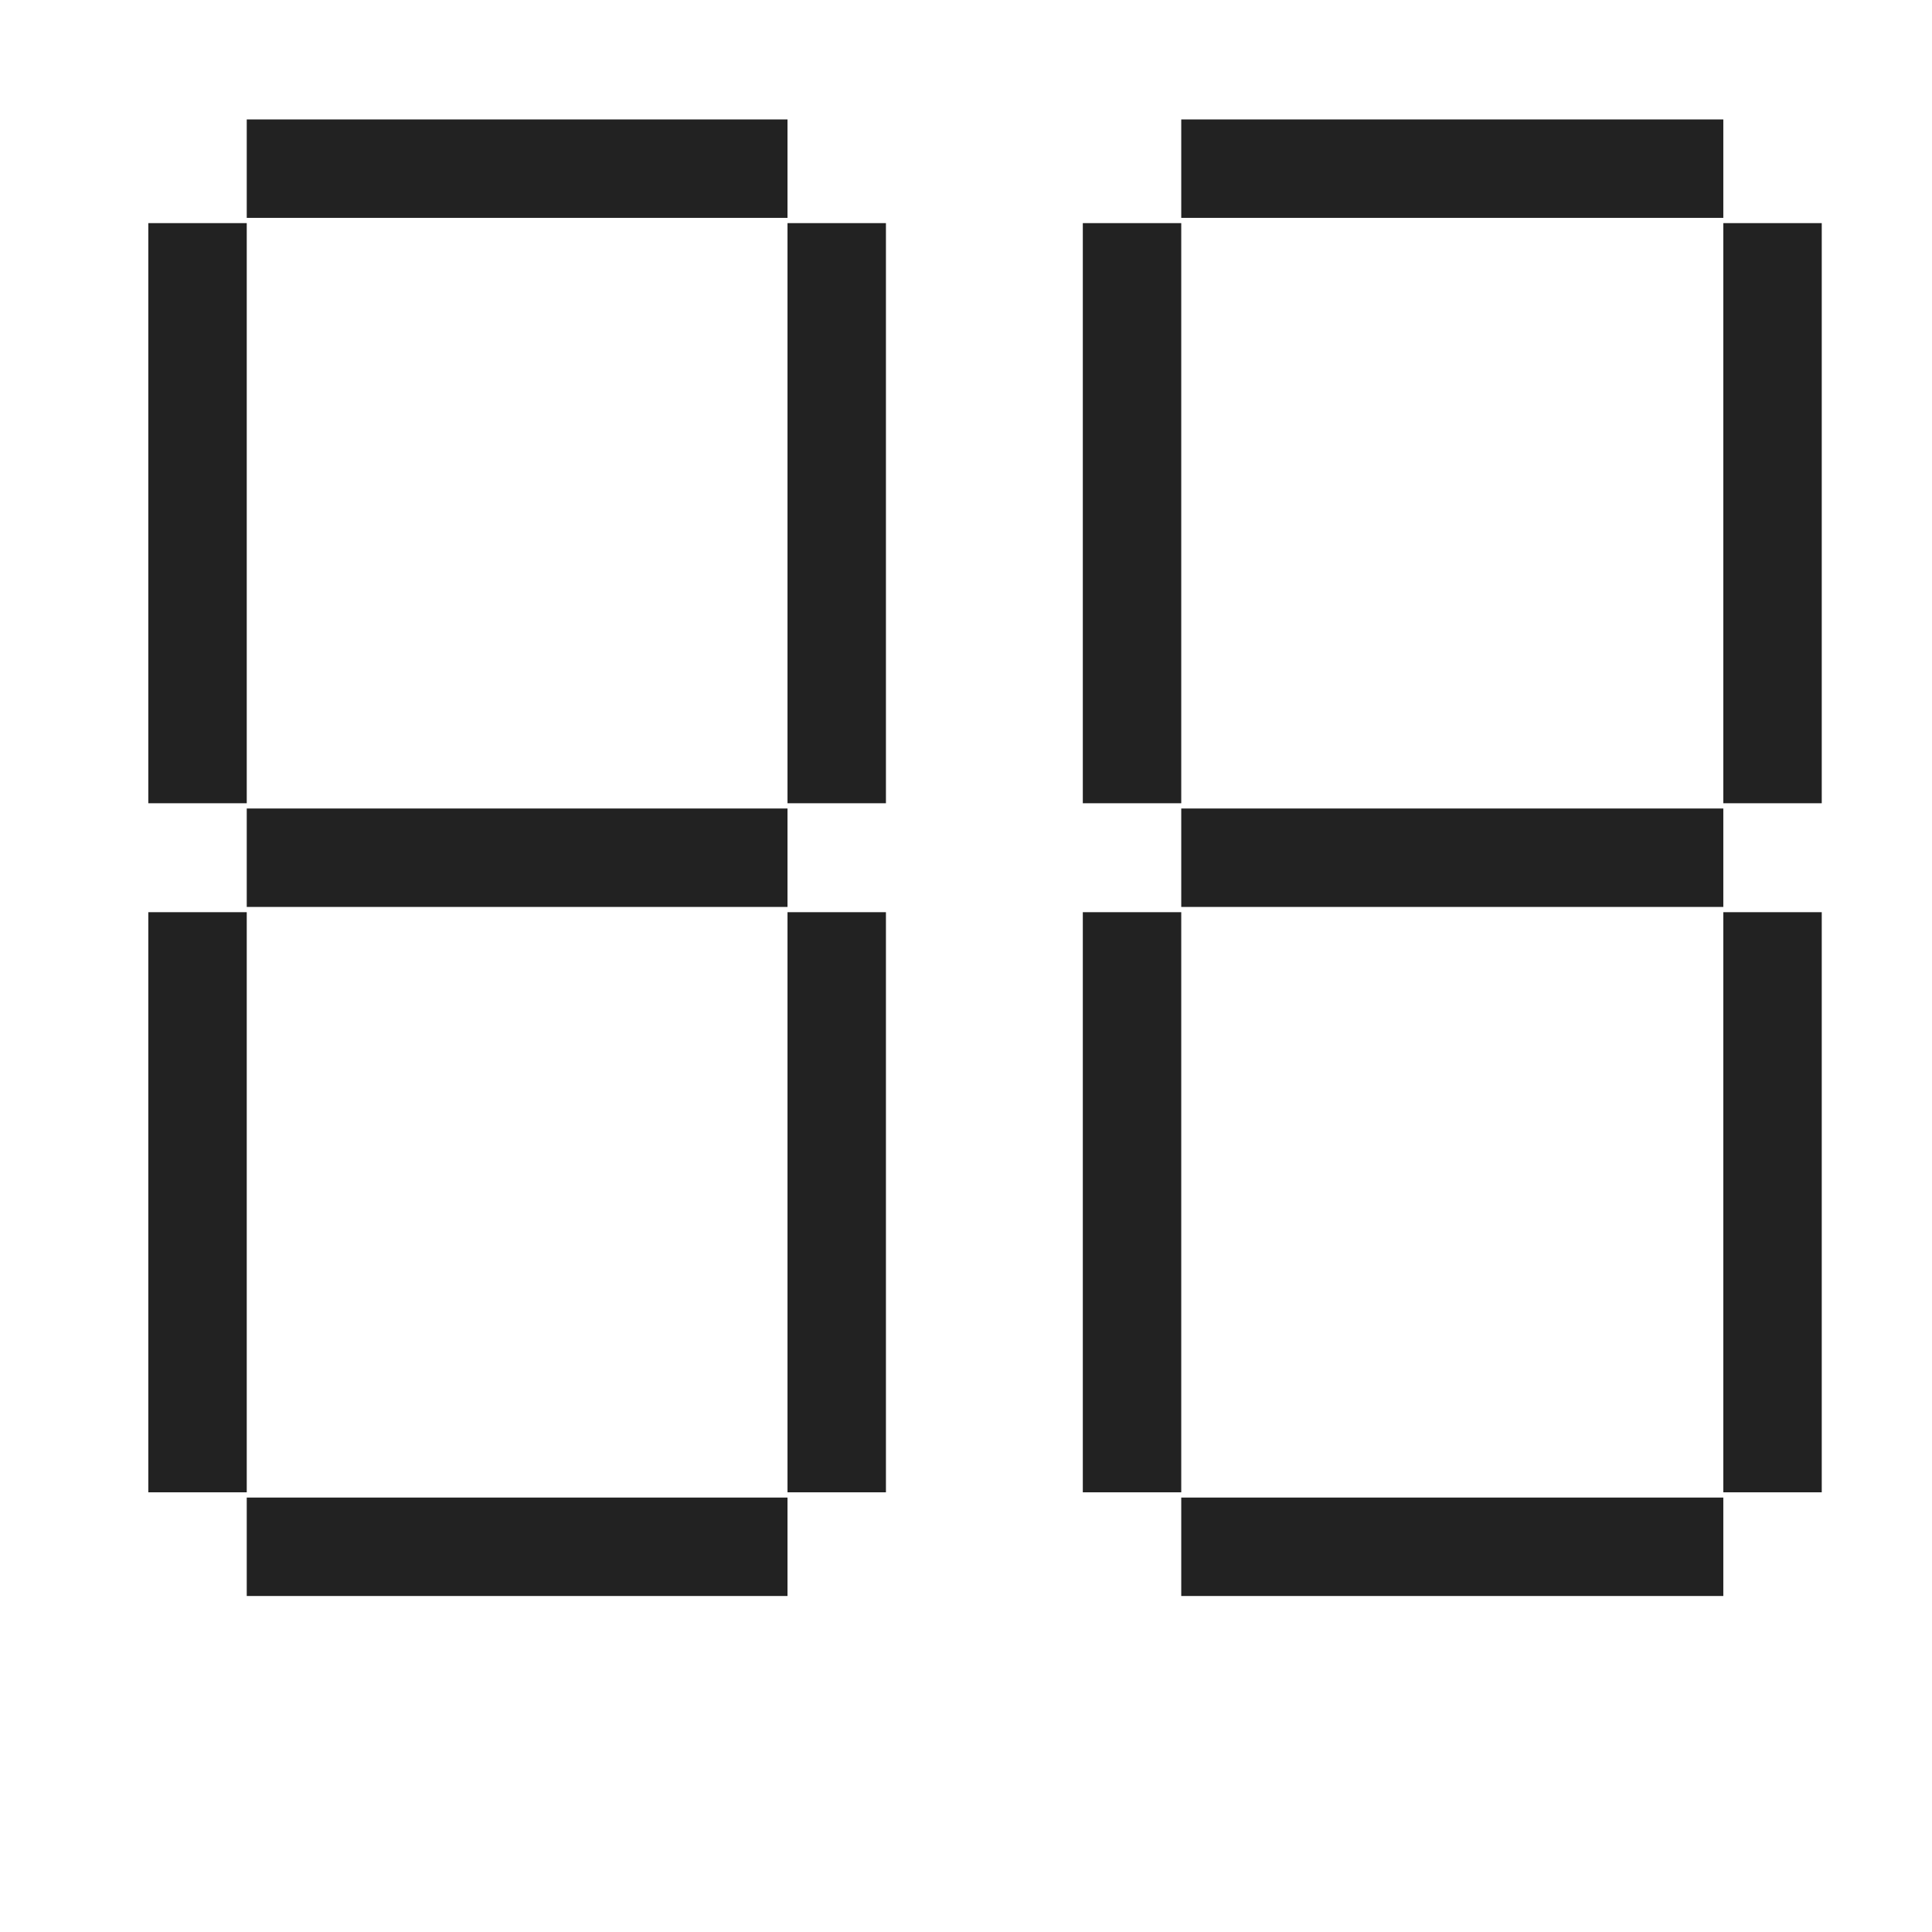
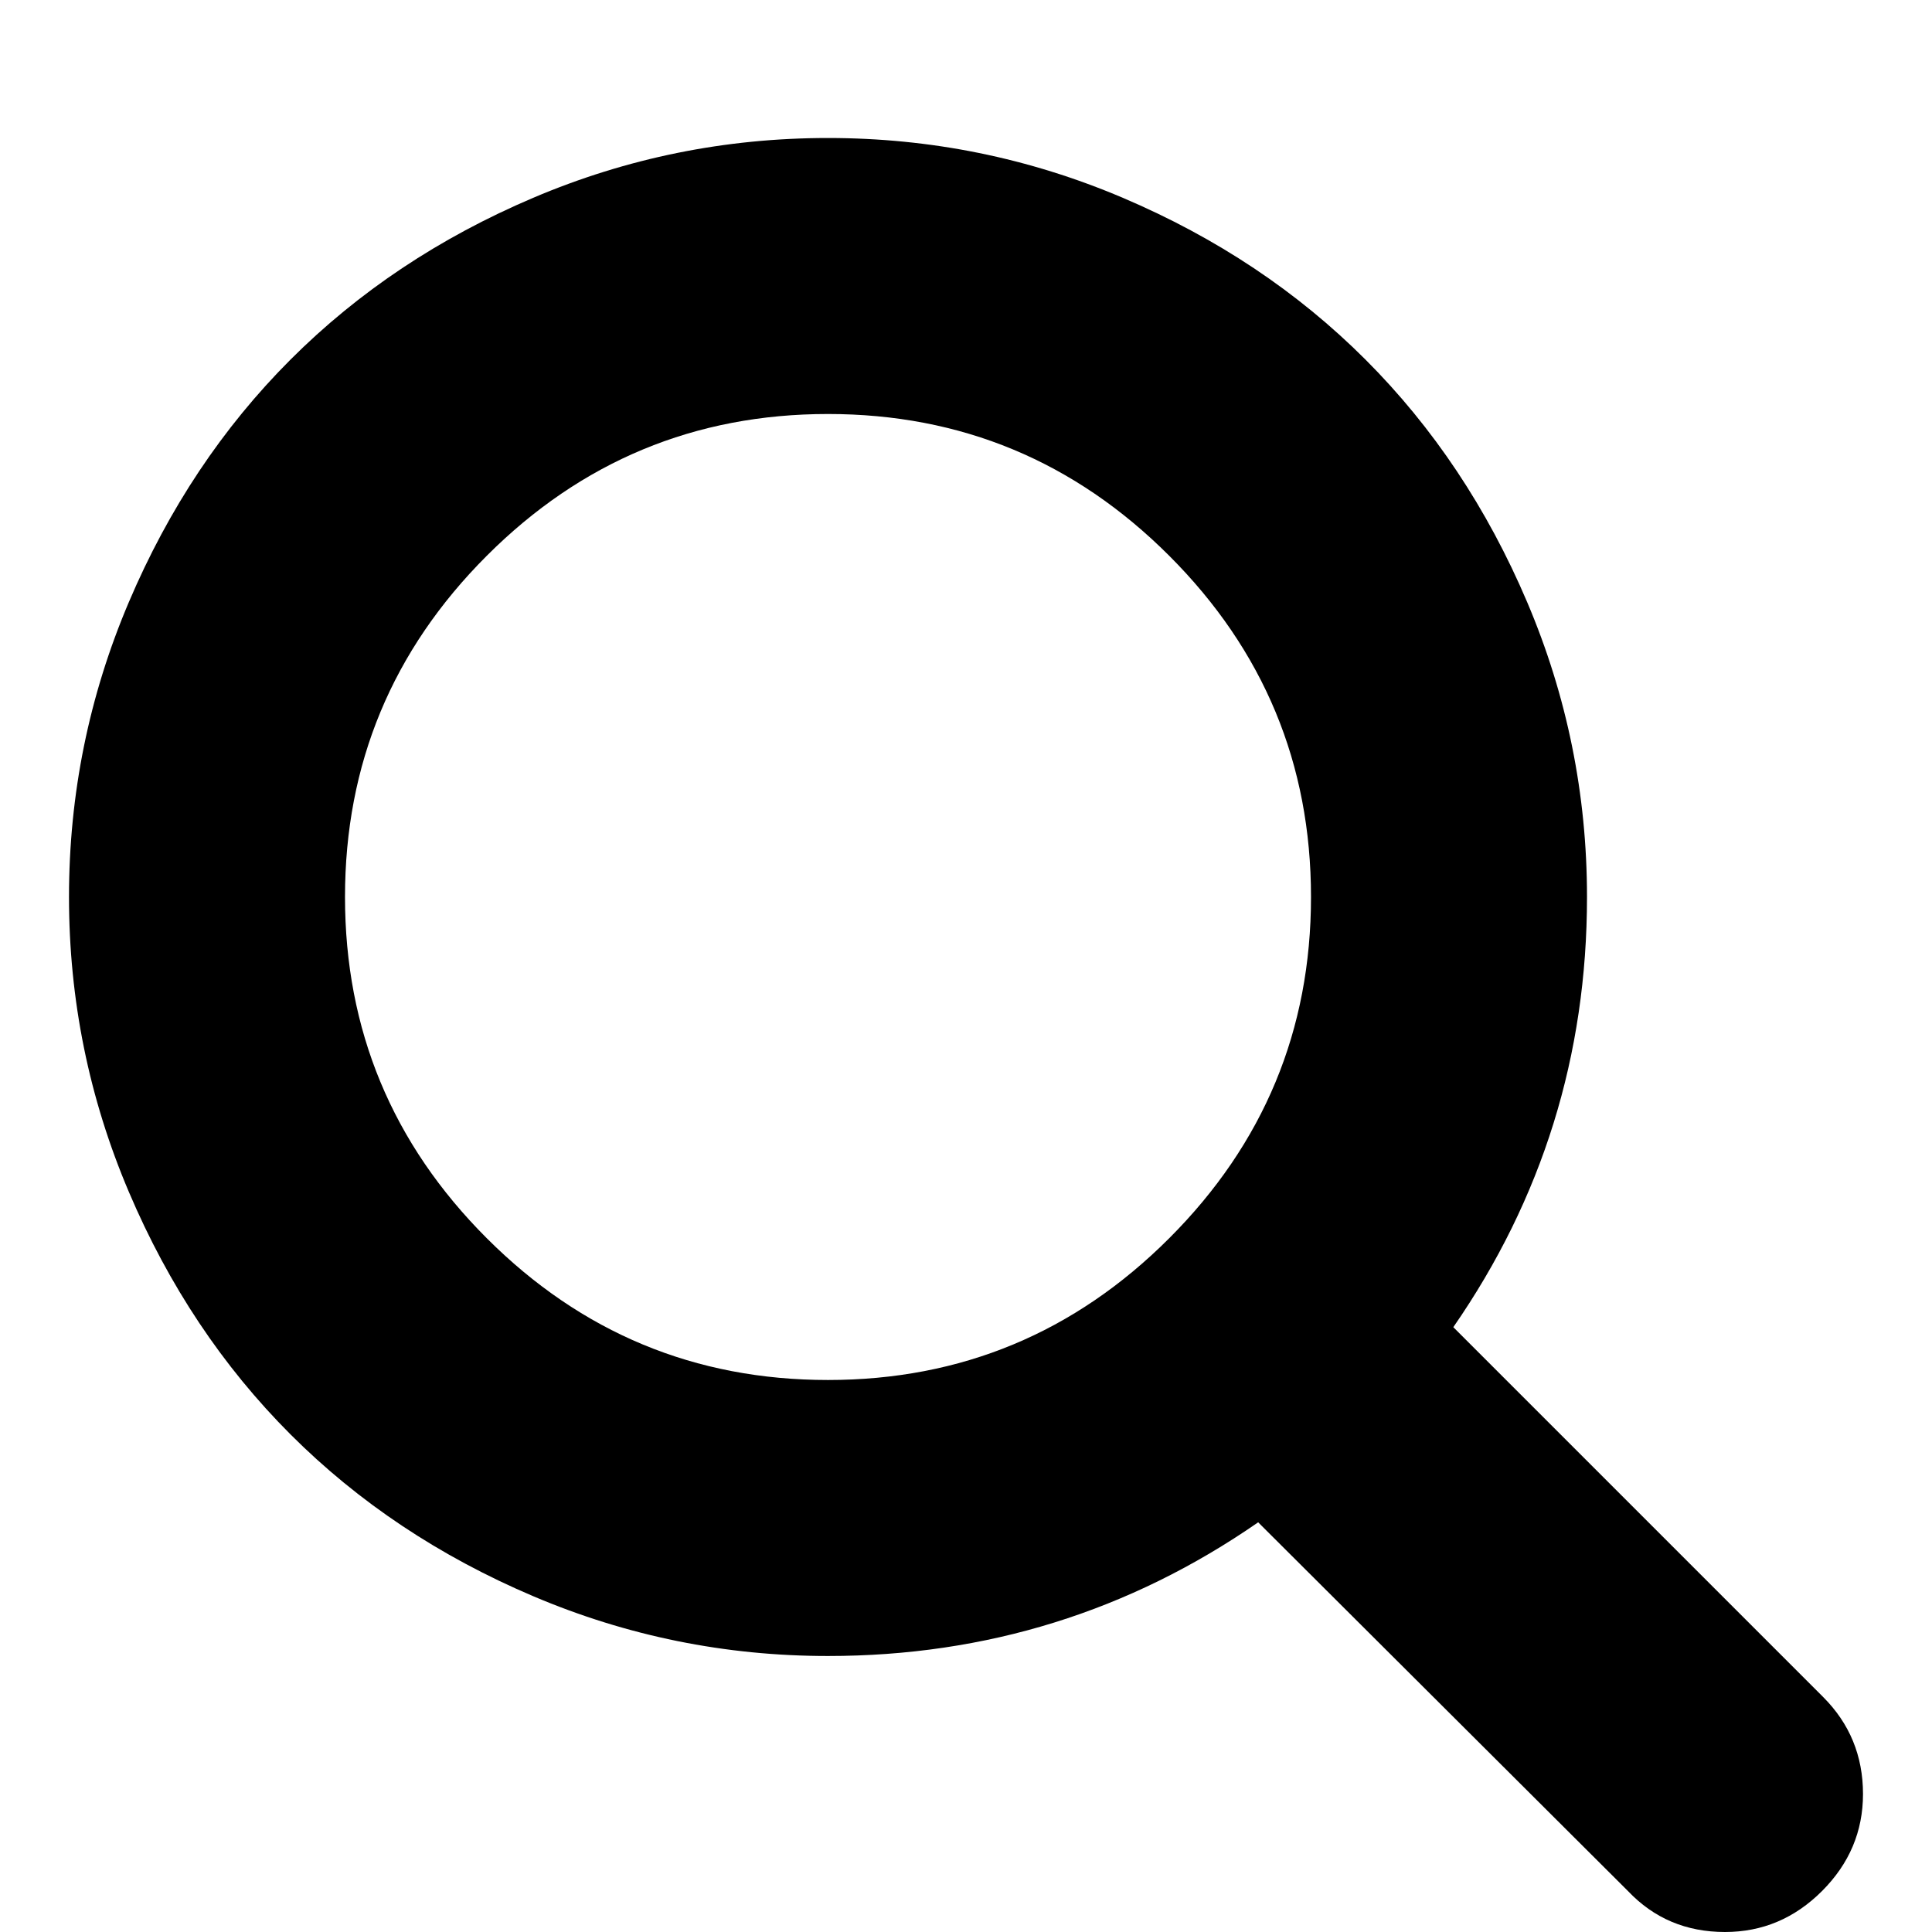
- <svg xmlns="http://www.w3.org/2000/svg" width="23px" height="23px" viewBox="0 0 23 23" version="1.1">
-   <defs />
-   <g id="city" stroke="none" stroke-width="1" fill="none" fill-rule="evenodd" font-size="24" font-family="FontAwesome" font-weight="normal">
-     <g id="city-detail-v.9c---menu-active" transform="translate(-1190, -25)" fill="#222222">
-       <text id="Search---FontAwesome">
-         <tspan x="1190" y="44"></tspan>
-       </text>
-     </g>
-   </g>
+ <svg xmlns="http://www.w3.org/2000/svg" width="1792" height="1792" viewBox="0 0 1792 1792">
+   <path d="M1216 832q0-185-131.5-316.5t-316.5-131.5-316.5 131.5-131.5 316.5 131.5 316.5 316.5 131.5 316.5-131.5 131.5-316.5zm512 832q0 52-38 90t-90 38q-54 0-90-38l-343-342q-179 124-399 124-143 0-273.5-55.5t-225-150-150-225-55.5-273.5 55.5-273.5 150-225 225-150 273.5-55.5 273.5 55.5 225 150 150 225 55.5 273.5q0 220-124 399l343 343q37 37 37 90z" />
</svg>
